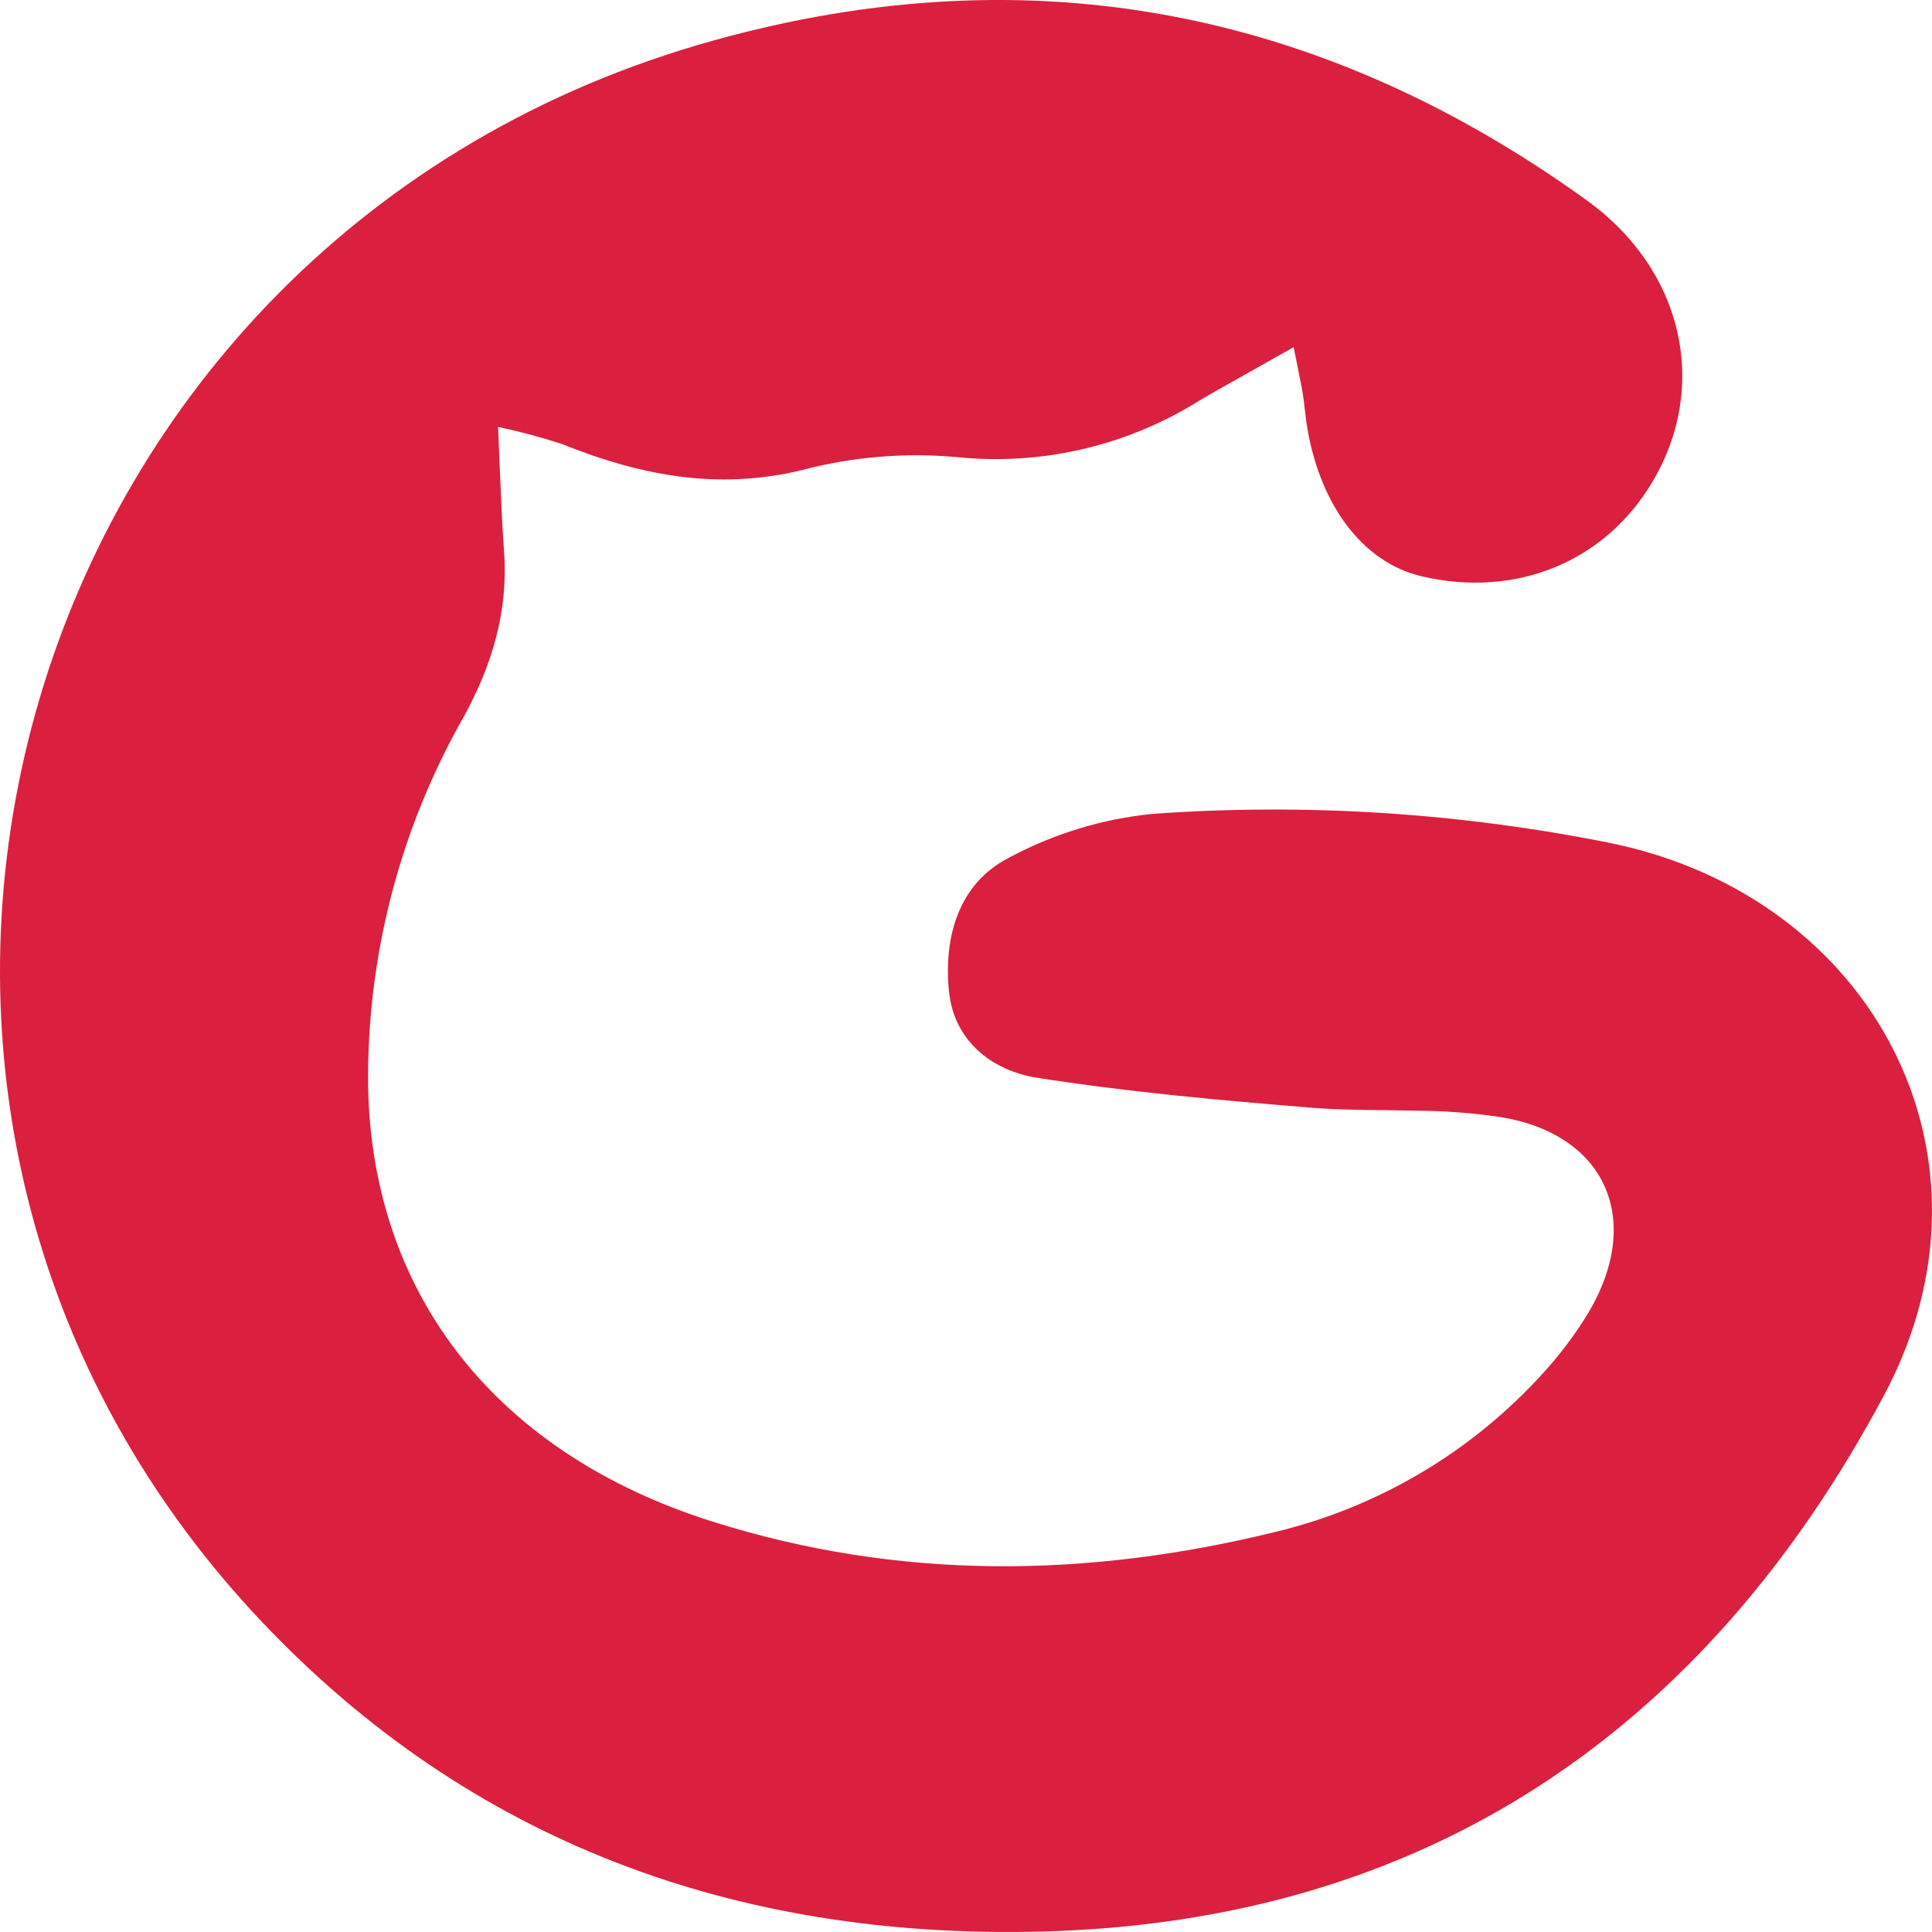
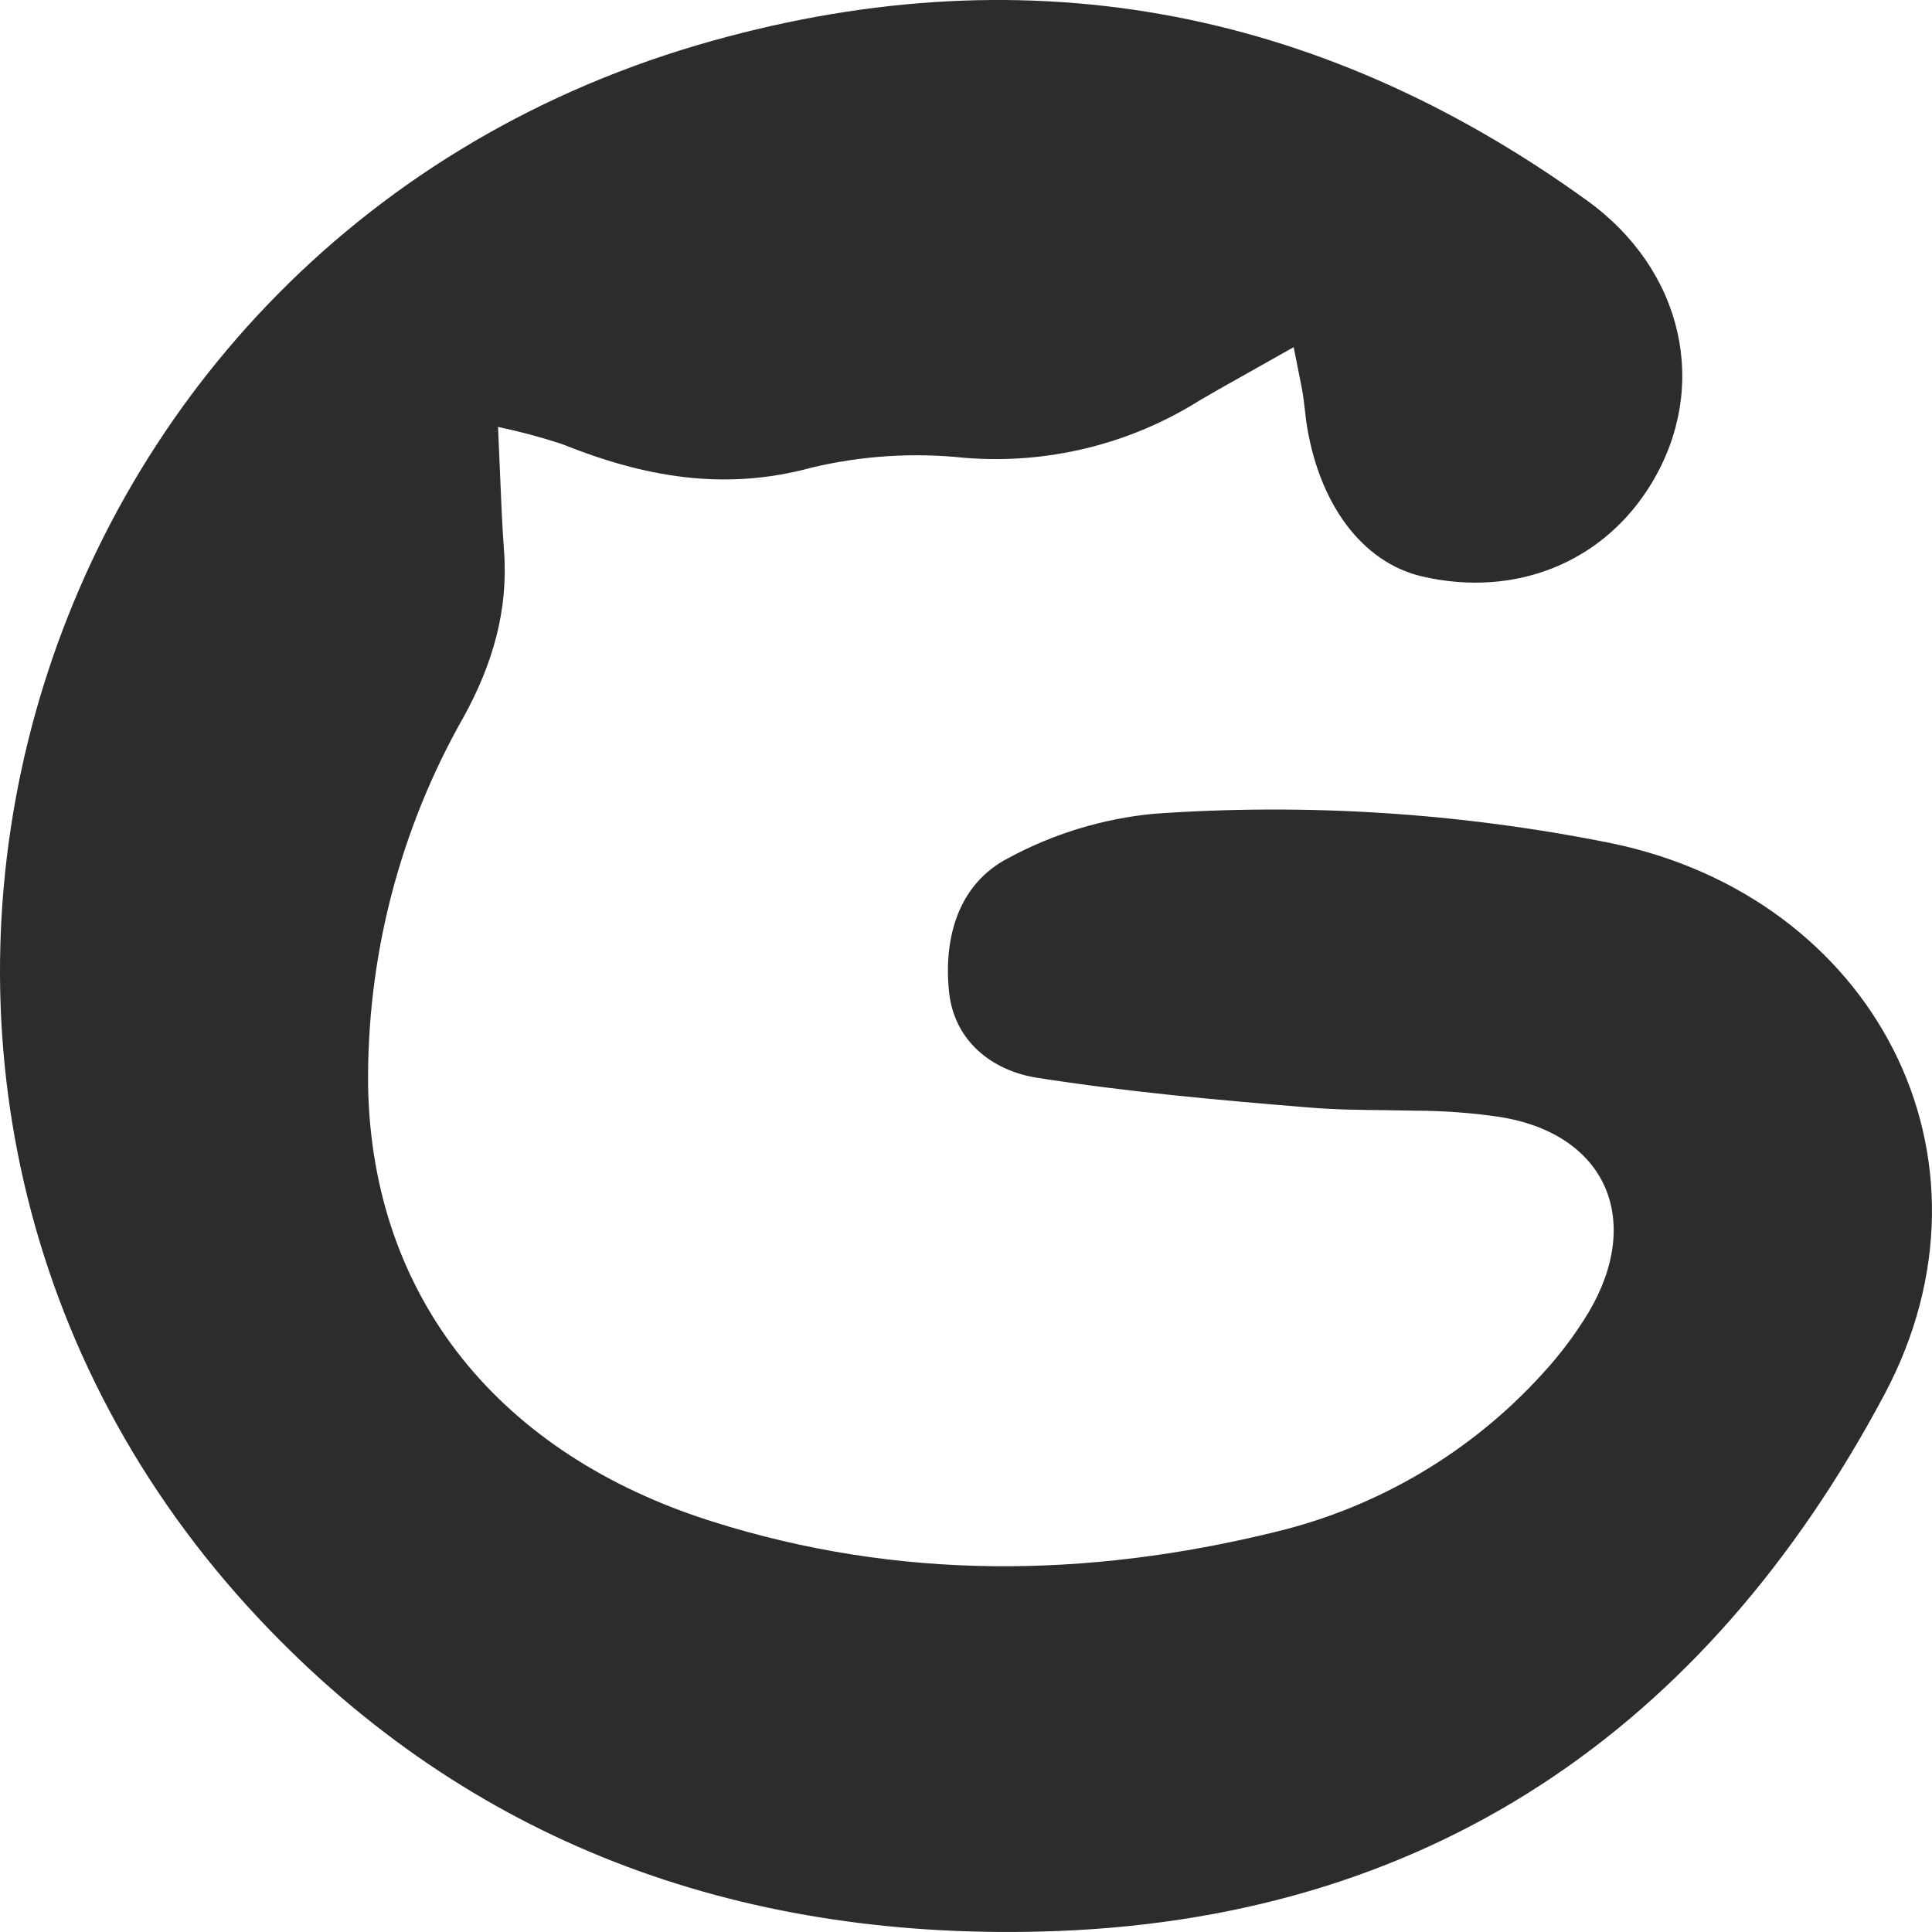
<svg xmlns="http://www.w3.org/2000/svg" t="1747139120070" class="icon" viewBox="0 0 1024 1024" version="1.1" p-id="1491" width="200" height="200">
-   <path d="M685.68 183.999l-40.447 22.783-9.344 5.419a203.259 203.259 0 0 1-124.584 30.463 239.269 239.269 0 0 0-81.193 5.205c-46.719 12.714-89.171 4.779-132.349-12.544a316.75 316.75 0 0 0-33.791-9.045l1.024 24.106c0.597 14.506 1.152 27.989 2.133 41.471 2.389 31.573-6.059 60.287-21.418 88.19a387.191 387.191 0 0 0-50.601 196.39c2.389 111.571 69.63 194.427 182.438 230.011 99.07 31.317 198.737 29.951 298.233 5.547a279.503 279.503 0 0 0 141.65-83.753c9.258-10.026 17.493-20.992 24.575-32.682 28.842-48.682 9.557-94.206-46.506-103.464a312.185 312.185 0 0 0-44.799-3.413l-15.146-0.256c-14.08-0.128-28.117-0.256-42.068-1.451-48.17-3.925-96.424-8.277-144.125-15.786-23.679-3.84-43.562-19.413-46.335-45.354-2.987-28.501 4.693-57.215 31.402-71.038a202.918 202.918 0 0 1 76.969-23.466c81.022-5.76 162.471-0.512 242.128 15.488 139.431 28.586 212.262 166.268 145.277 292.26-94.504 177.489-242.469 279.887-447.989 284.708-160.423 3.84-301.732-47.103-413.004-165.244C-122.365 582.41 3.072 132.075 369.613 23.917c169.98-49.919 327.8-21.333 471.455 82.302 51.625 37.247 64.852 99.112 34.474 149.628-25.258 42.111-72.105 61.183-121.853 49.663-31.999-7.466-55.124-38.996-61.396-82.473l-0.981-8.277a123.474 123.474 0 0 0-1.792-11.434l-3.84-19.328z" fill="#DA203E" p-id="1492" />
+   <path d="M685.68 183.999l-40.447 22.783-9.344 5.419a203.259 203.259 0 0 1-124.584 30.463 239.269 239.269 0 0 0-81.193 5.205c-46.719 12.714-89.171 4.779-132.349-12.544a316.75 316.75 0 0 0-33.791-9.045l1.024 24.106c0.597 14.506 1.152 27.989 2.133 41.471 2.389 31.573-6.059 60.287-21.418 88.19a387.191 387.191 0 0 0-50.601 196.39c2.389 111.571 69.63 194.427 182.438 230.011 99.07 31.317 198.737 29.951 298.233 5.547a279.503 279.503 0 0 0 141.65-83.753c9.258-10.026 17.493-20.992 24.575-32.682 28.842-48.682 9.557-94.206-46.506-103.464a312.185 312.185 0 0 0-44.799-3.413l-15.146-0.256c-14.08-0.128-28.117-0.256-42.068-1.451-48.17-3.925-96.424-8.277-144.125-15.786-23.679-3.84-43.562-19.413-46.335-45.354-2.987-28.501 4.693-57.215 31.402-71.038a202.918 202.918 0 0 1 76.969-23.466c81.022-5.76 162.471-0.512 242.128 15.488 139.431 28.586 212.262 166.268 145.277 292.26-94.504 177.489-242.469 279.887-447.989 284.708-160.423 3.84-301.732-47.103-413.004-165.244C-122.365 582.41 3.072 132.075 369.613 23.917c169.98-49.919 327.8-21.333 471.455 82.302 51.625 37.247 64.852 99.112 34.474 149.628-25.258 42.111-72.105 61.183-121.853 49.663-31.999-7.466-55.124-38.996-61.396-82.473l-0.981-8.277a123.474 123.474 0 0 0-1.792-11.434l-3.84-19.328z" fill="#2c2c2c" p-id="1492" />
</svg>
